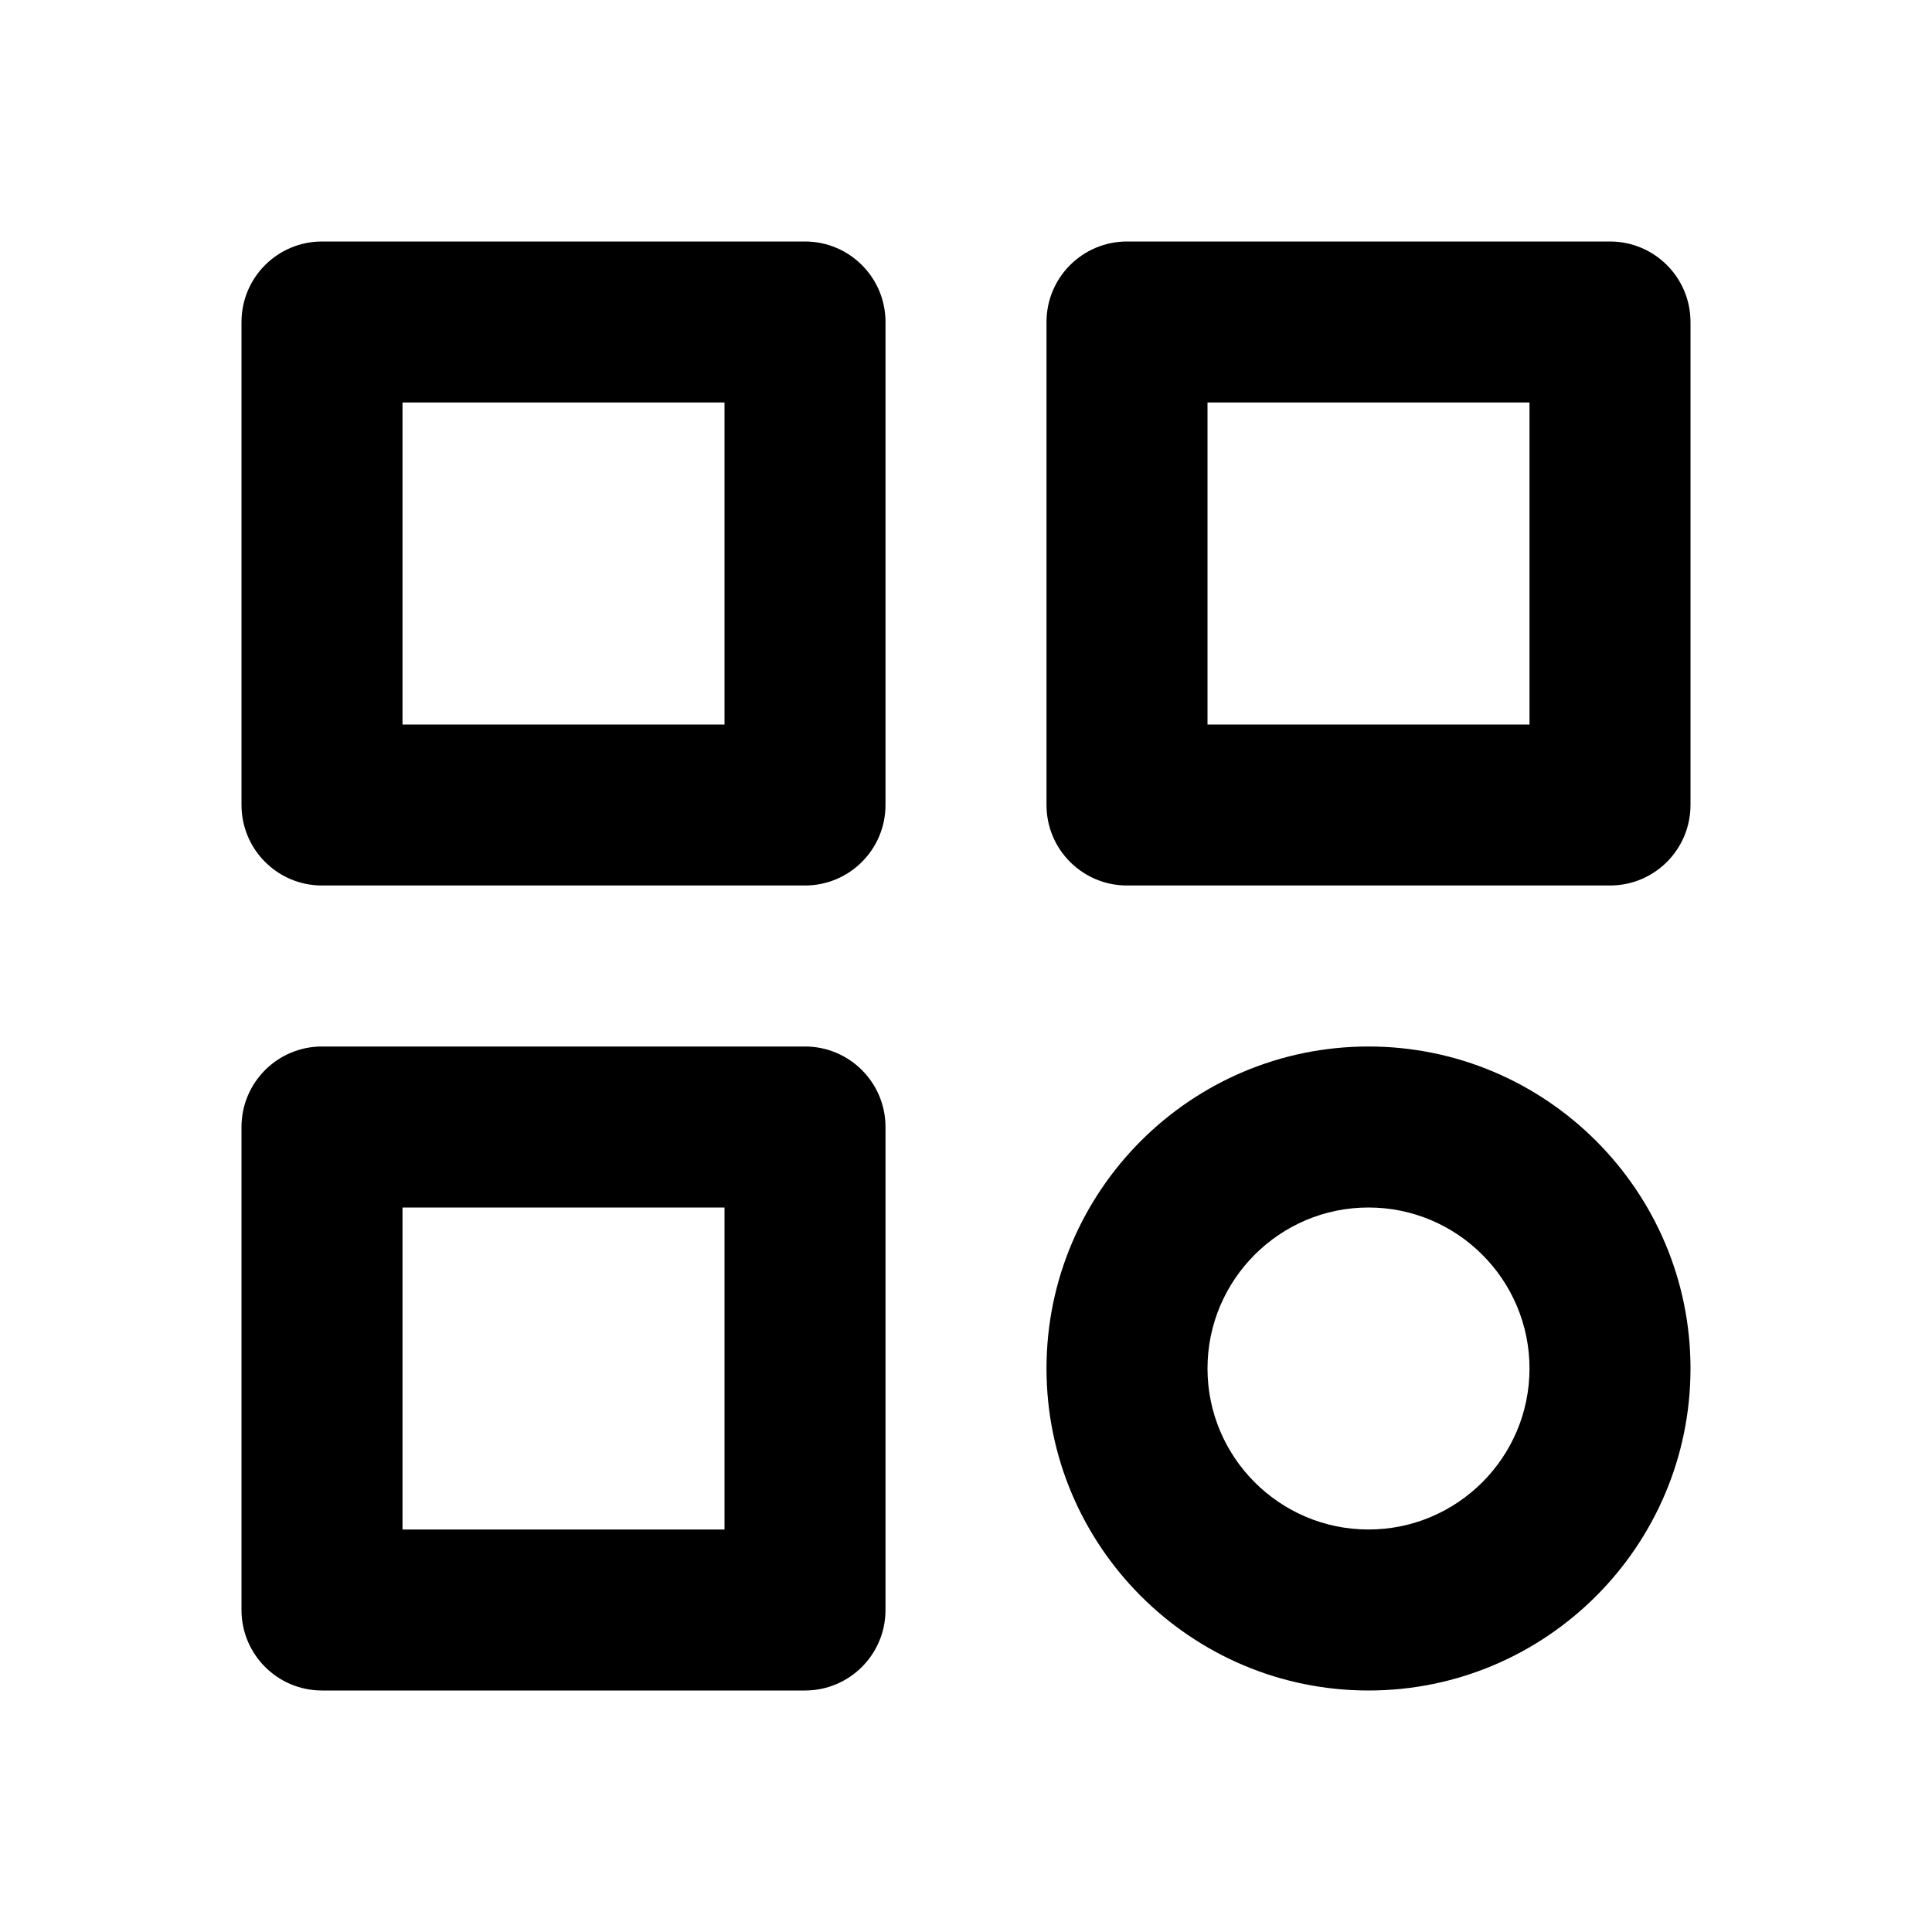
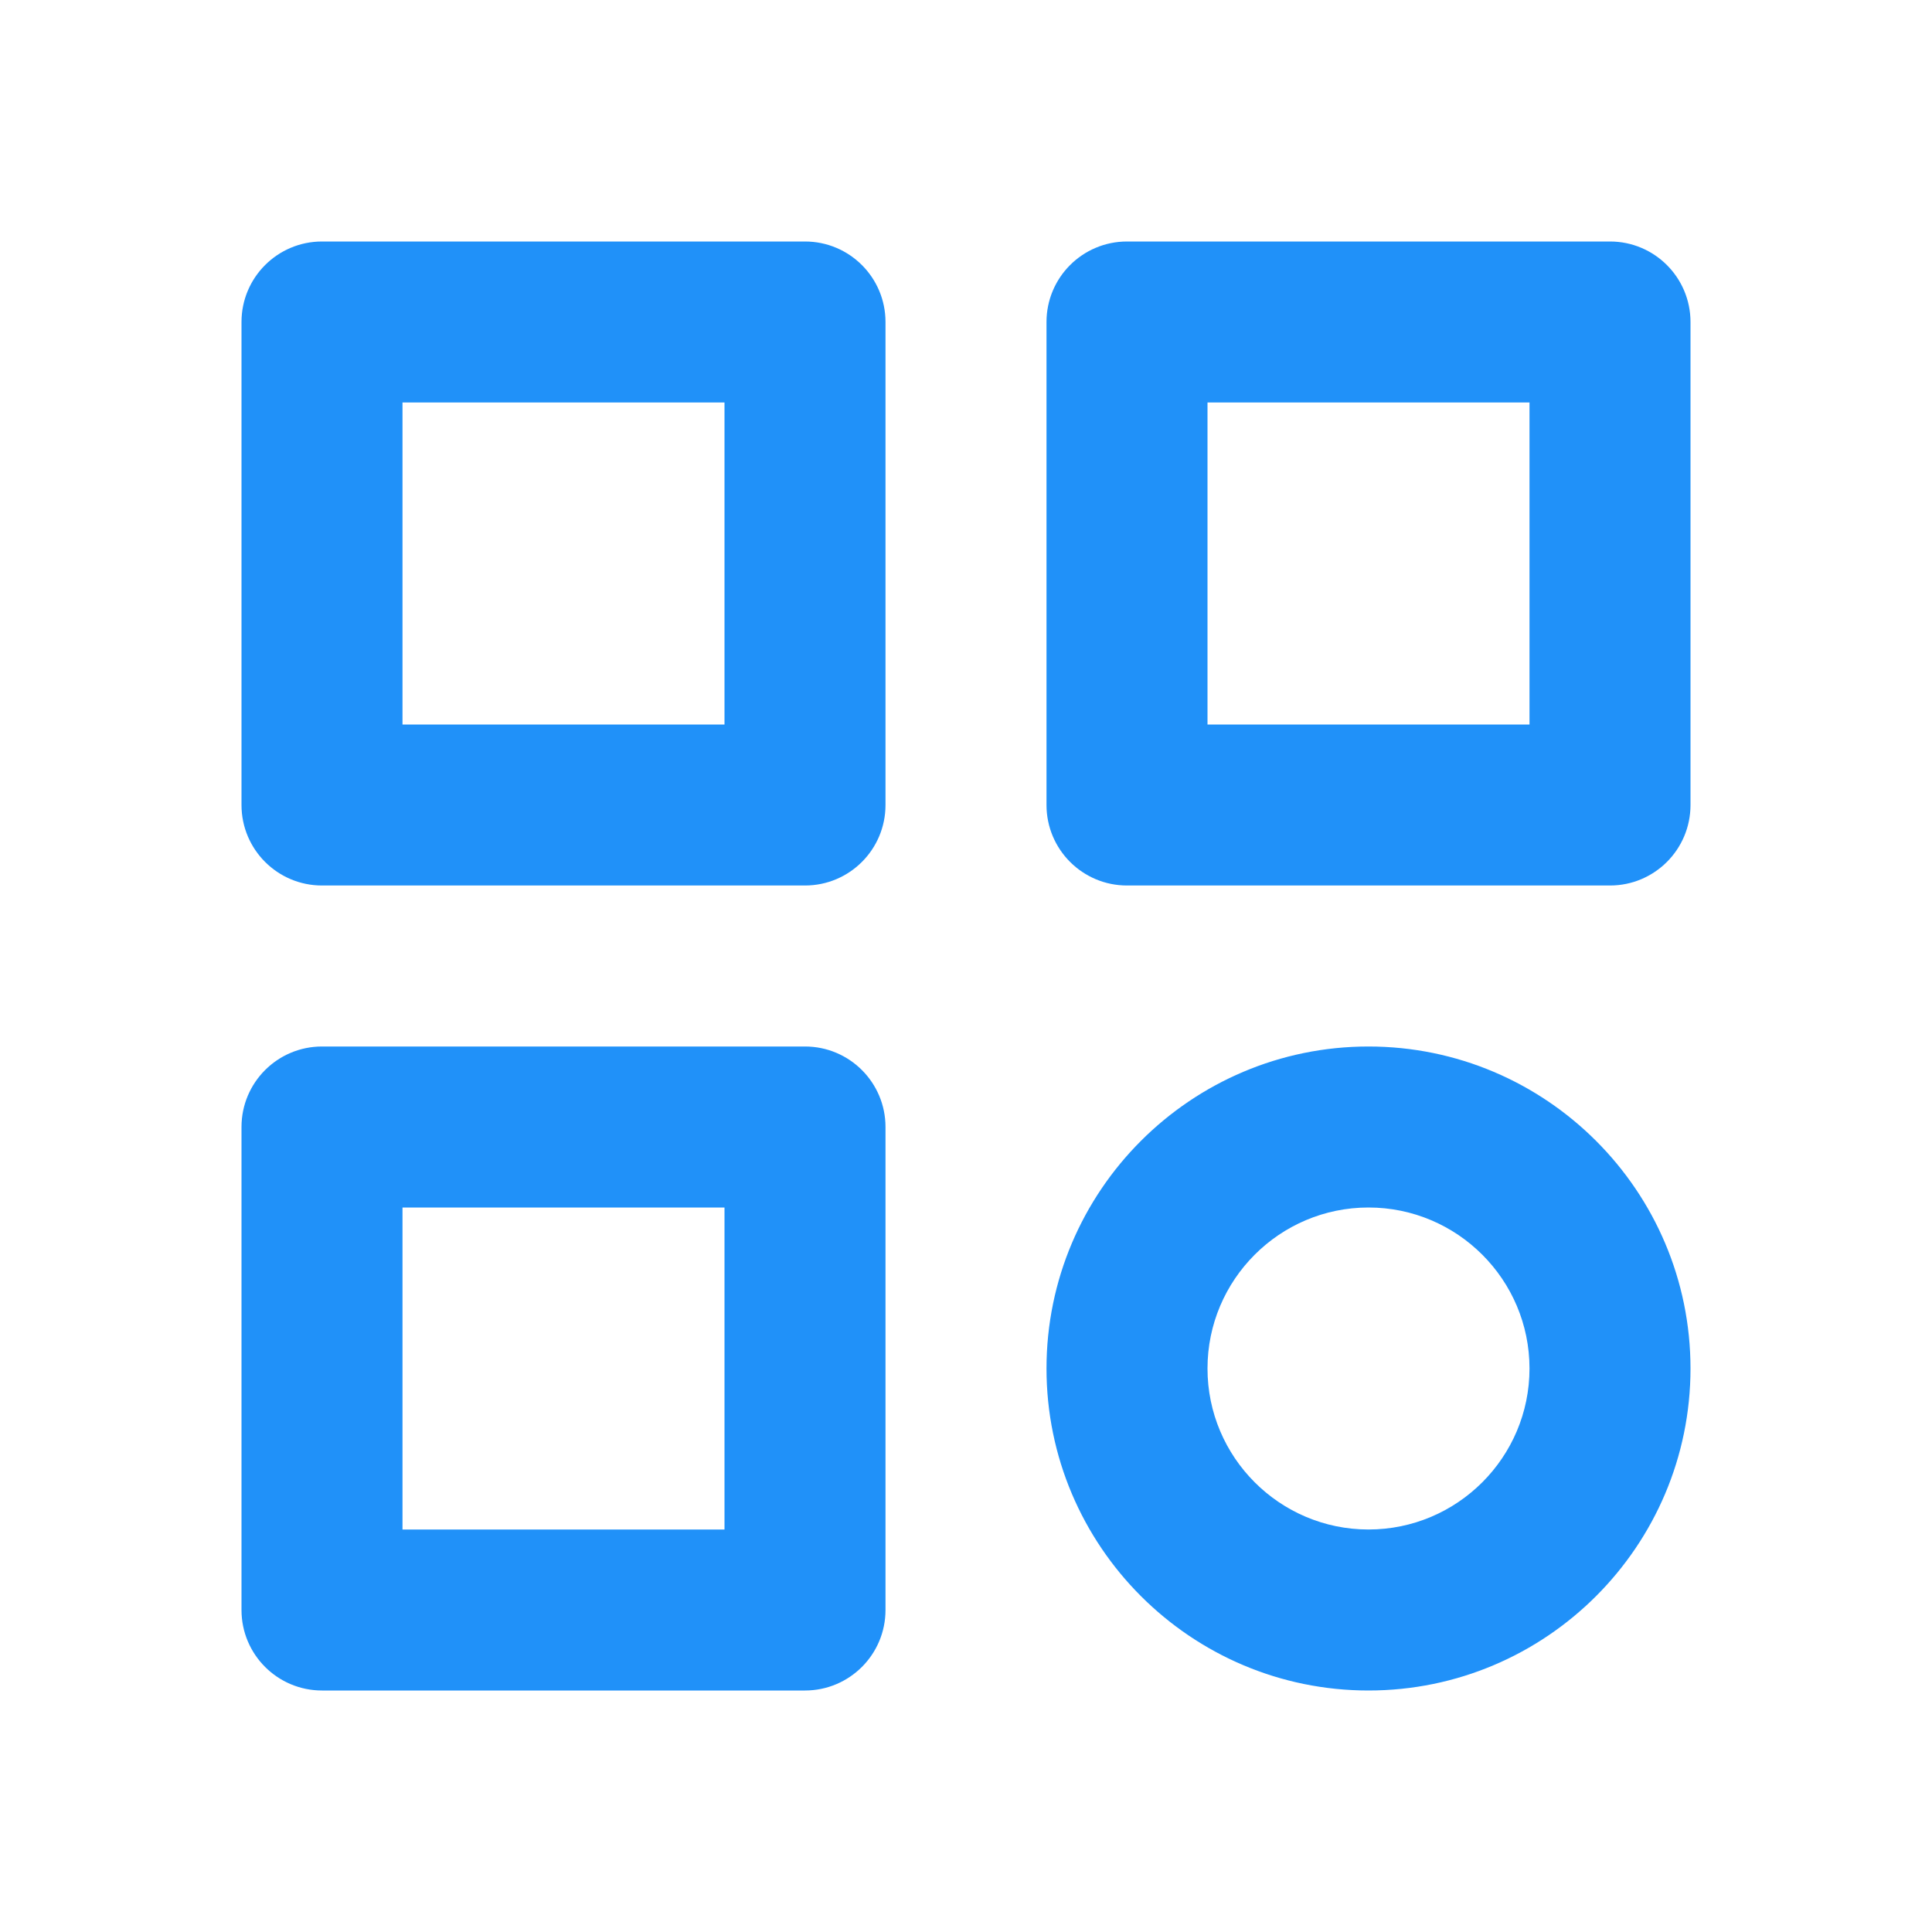
- <svg xmlns="http://www.w3.org/2000/svg" width="24" height="24" style="fill: rgba(0, 0, 0, 1);transform: ;msFilter:;">
+ <svg xmlns="http://www.w3.org/2000/svg" width="24" height="24" style="fill: #2091F9;transform: ;msFilter:;">
  <path d="M10 3H4a1 1 0 0 0-1 1v6a1 1 0 0 0 1 1h6a1 1 0 0 0 1-1V4a1 1 0 0 0-1-1zM9 9H5V5h4v4zm11-6h-6a1 1 0 0 0-1 1v6a1 1 0 0 0 1 1h6a1 1 0 0 0 1-1V4a1 1 0 0 0-1-1zm-1 6h-4V5h4v4zm-9 4H4a1 1 0 0 0-1 1v6a1 1 0 0 0 1 1h6a1 1 0 0 0 1-1v-6a1 1 0 0 0-1-1zm-1 6H5v-4h4v4zm8-6c-2.206 0-4 1.794-4 4s1.794 4 4 4 4-1.794 4-4-1.794-4-4-4zm0 6c-1.103 0-2-.897-2-2s.897-2 2-2 2 .897 2 2-.897 2-2 2z" />
</svg>
